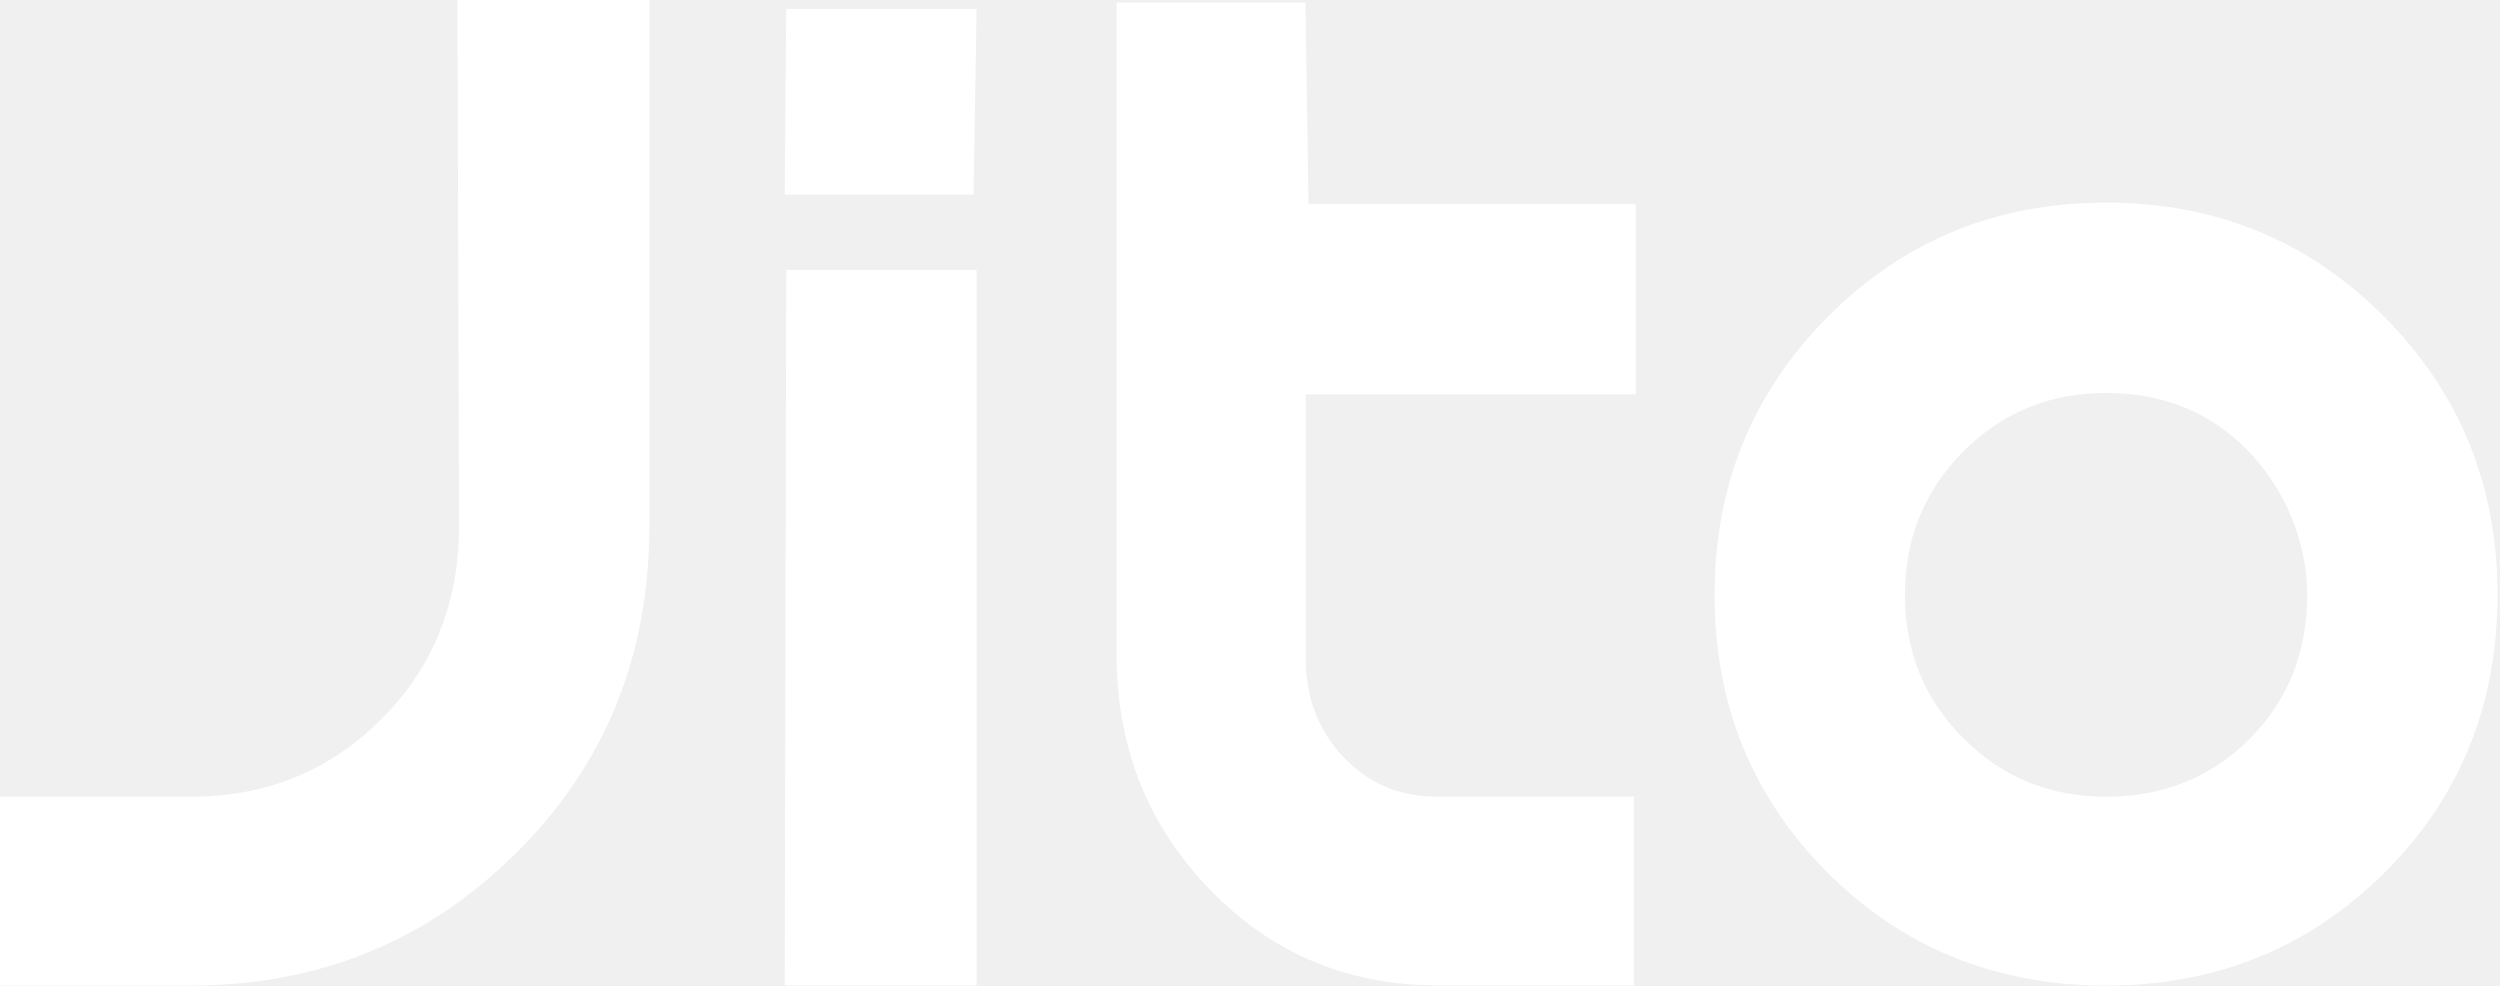
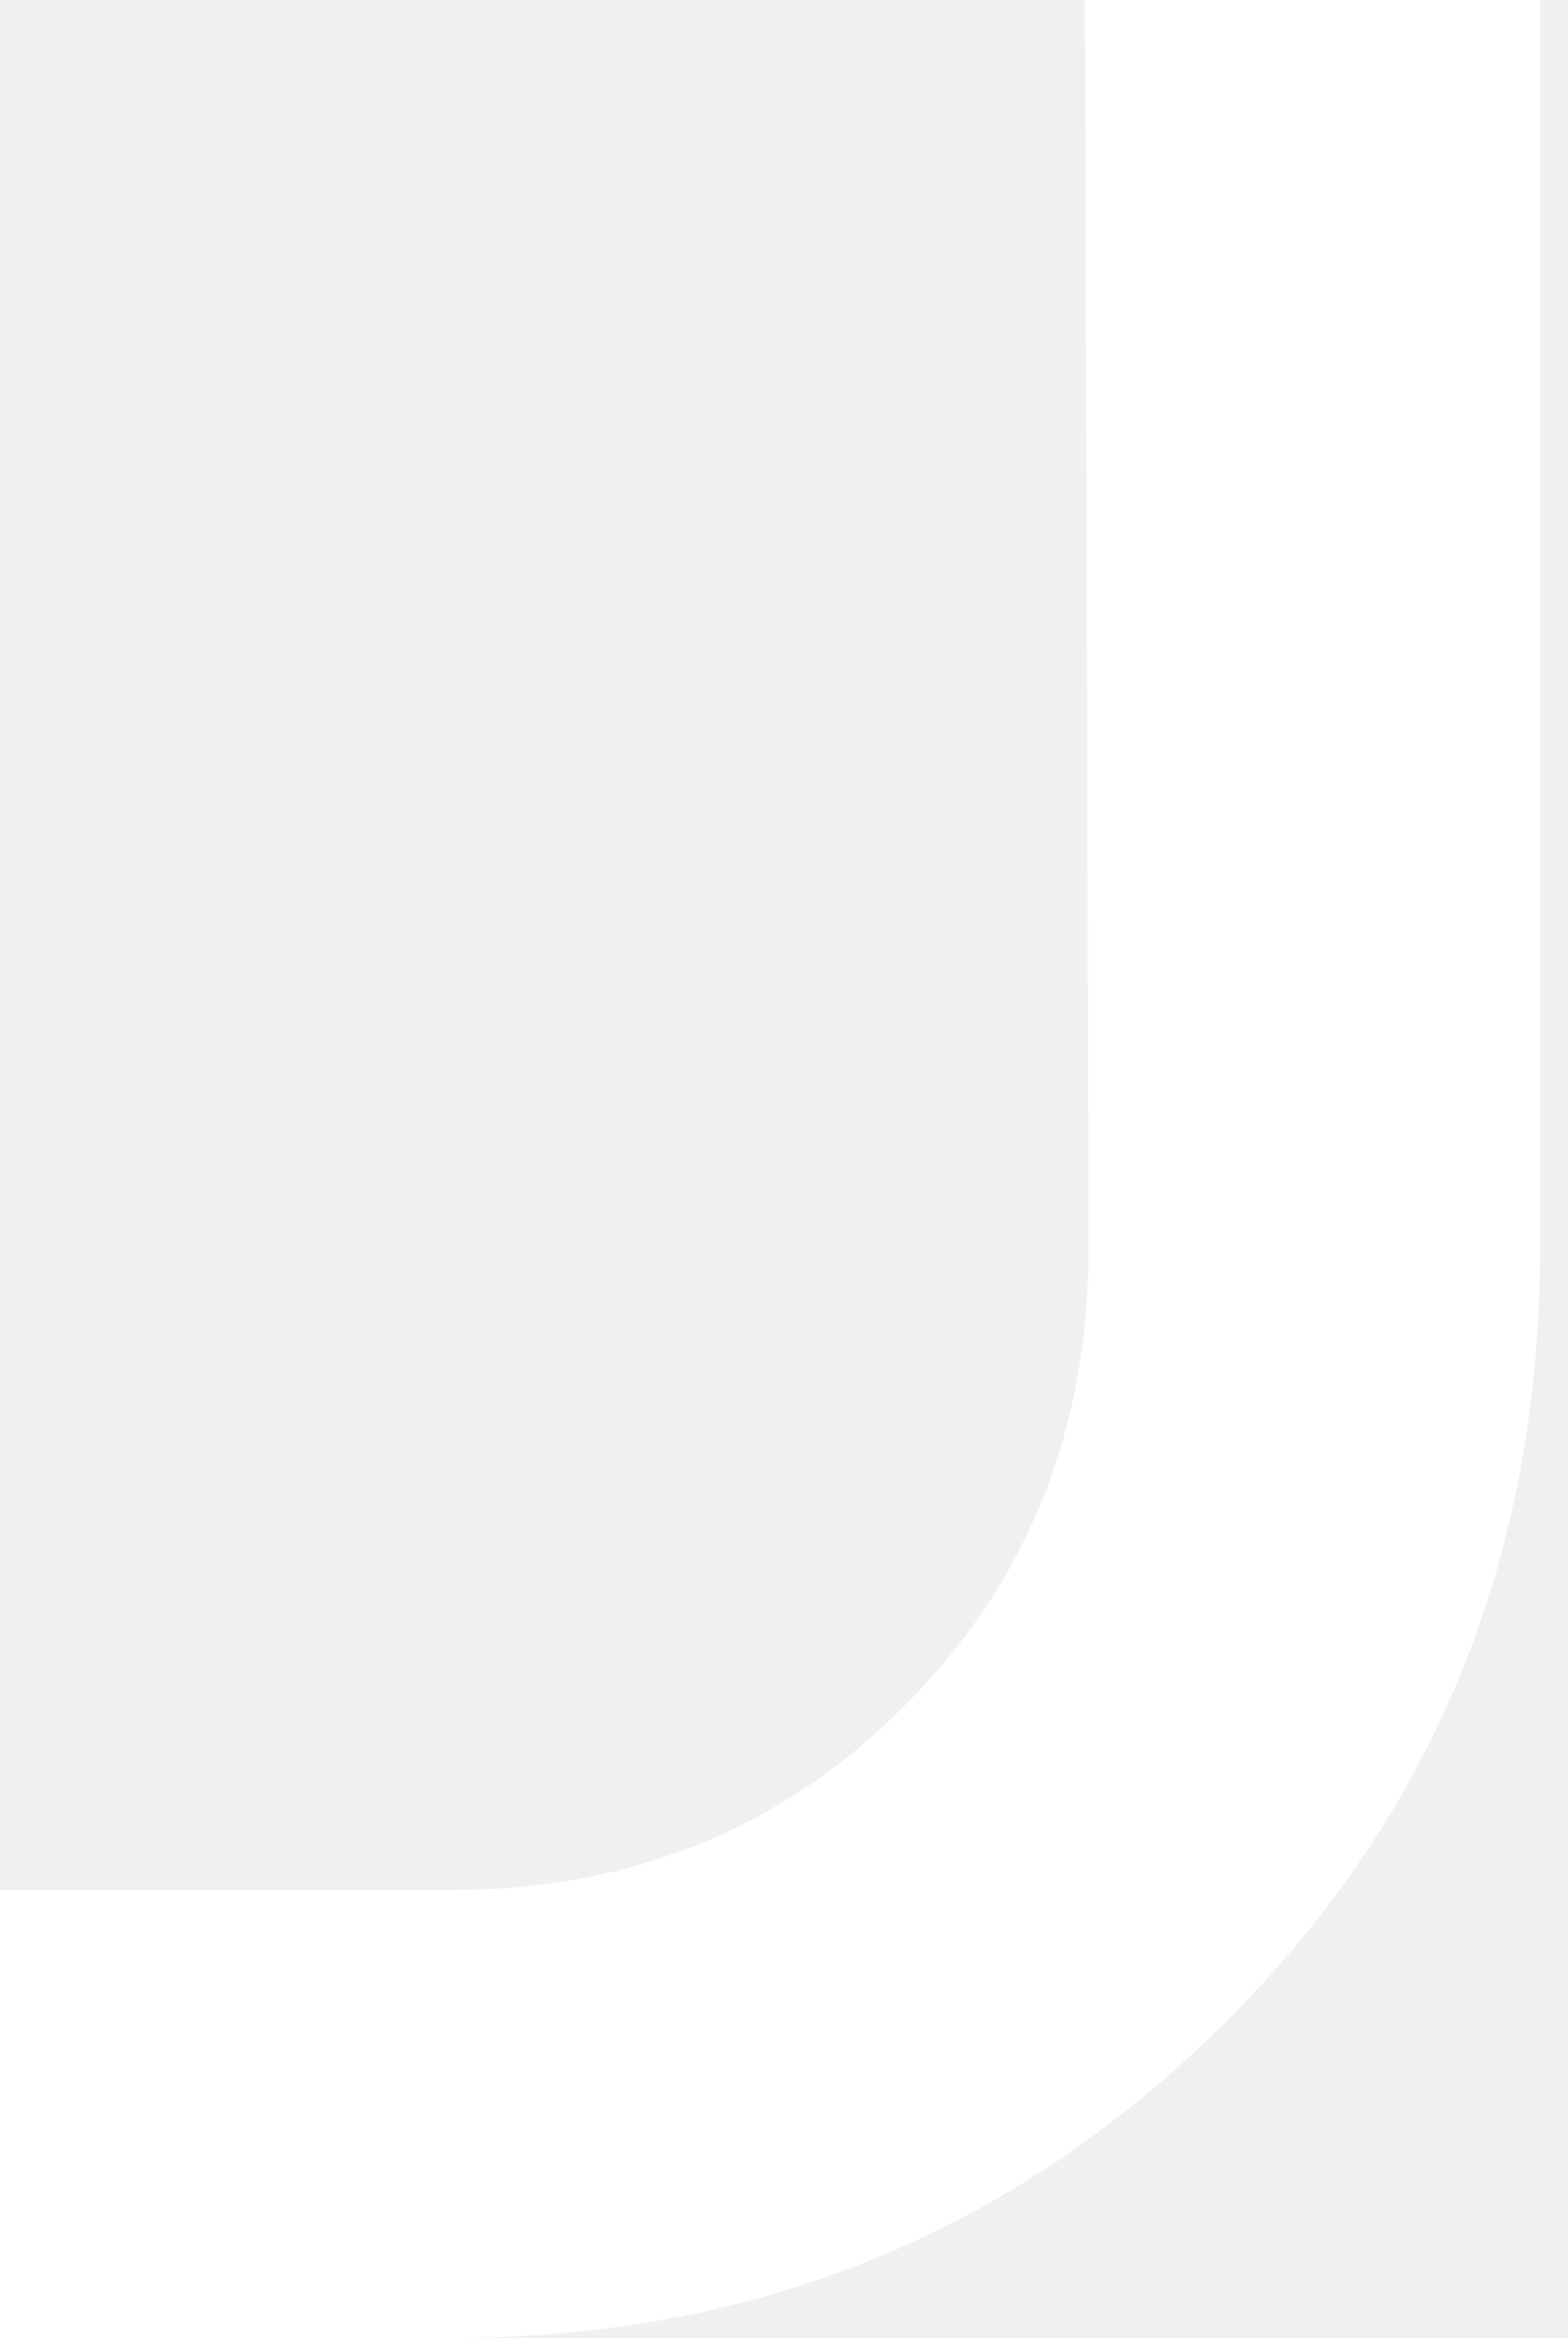
- <svg xmlns="http://www.w3.org/2000/svg" width="208" height="82" viewBox="0 0 208 82" fill="none">
+ <svg xmlns="http://www.w3.org/2000/svg" width="55" height="82" viewBox="0 0 55 82" fill="none">
  <path d="M54.028 43.746C54.028 54.581 50.324 63.671 42.916 70.994C35.508 78.338 26.482 82 15.838 82H0V66.29H15.838C22.139 66.29 27.44 64.14 31.74 59.818C36.04 55.518 38.19 50.154 38.19 43.767L38.062 0H54.028V43.746Z" fill="white" />
-   <path d="M65.416 0.744H81.254L80.999 16.198H65.289L65.416 0.744ZM65.416 22.457H81.254V81.977H65.289L65.416 22.457Z" fill="white" />
-   <path d="M108.889 16.968H136.094V32.806H108.633V54.732C108.633 57.989 109.655 60.714 111.72 62.928C113.785 65.142 116.361 66.27 119.447 66.27H135.945V81.98H119.596C112.103 81.98 105.781 79.319 100.629 73.976C95.477 68.633 92.901 62.14 92.901 54.455V0.214H108.612L108.867 16.946L108.889 16.968Z" fill="white" />
-   <path d="M198.342 72.653C192.041 78.891 184.335 81.999 175.224 81.999C166.113 81.999 158.3 78.869 152.041 72.589C145.783 66.31 142.654 58.625 142.654 49.492C142.654 40.36 145.804 32.654 152.105 26.331C158.406 20.009 166.113 16.858 175.224 16.858C184.335 16.858 192.041 20.009 198.342 26.331C204.643 32.654 207.794 40.36 207.794 49.492C207.794 58.625 204.643 66.437 198.342 72.653ZM186.911 37.38C183.803 34.25 179.907 32.696 175.224 32.696C170.54 32.696 166.581 34.314 163.345 37.571C160.109 40.828 158.492 44.788 158.492 49.492C158.492 54.197 160.109 58.178 163.345 61.413C166.581 64.67 170.54 66.288 175.224 66.288C179.907 66.288 183.973 64.692 187.166 61.477C190.359 58.263 191.956 54.282 191.956 49.492C191.956 44.958 190.019 40.509 186.911 37.38Z" fill="white" />
</svg>
